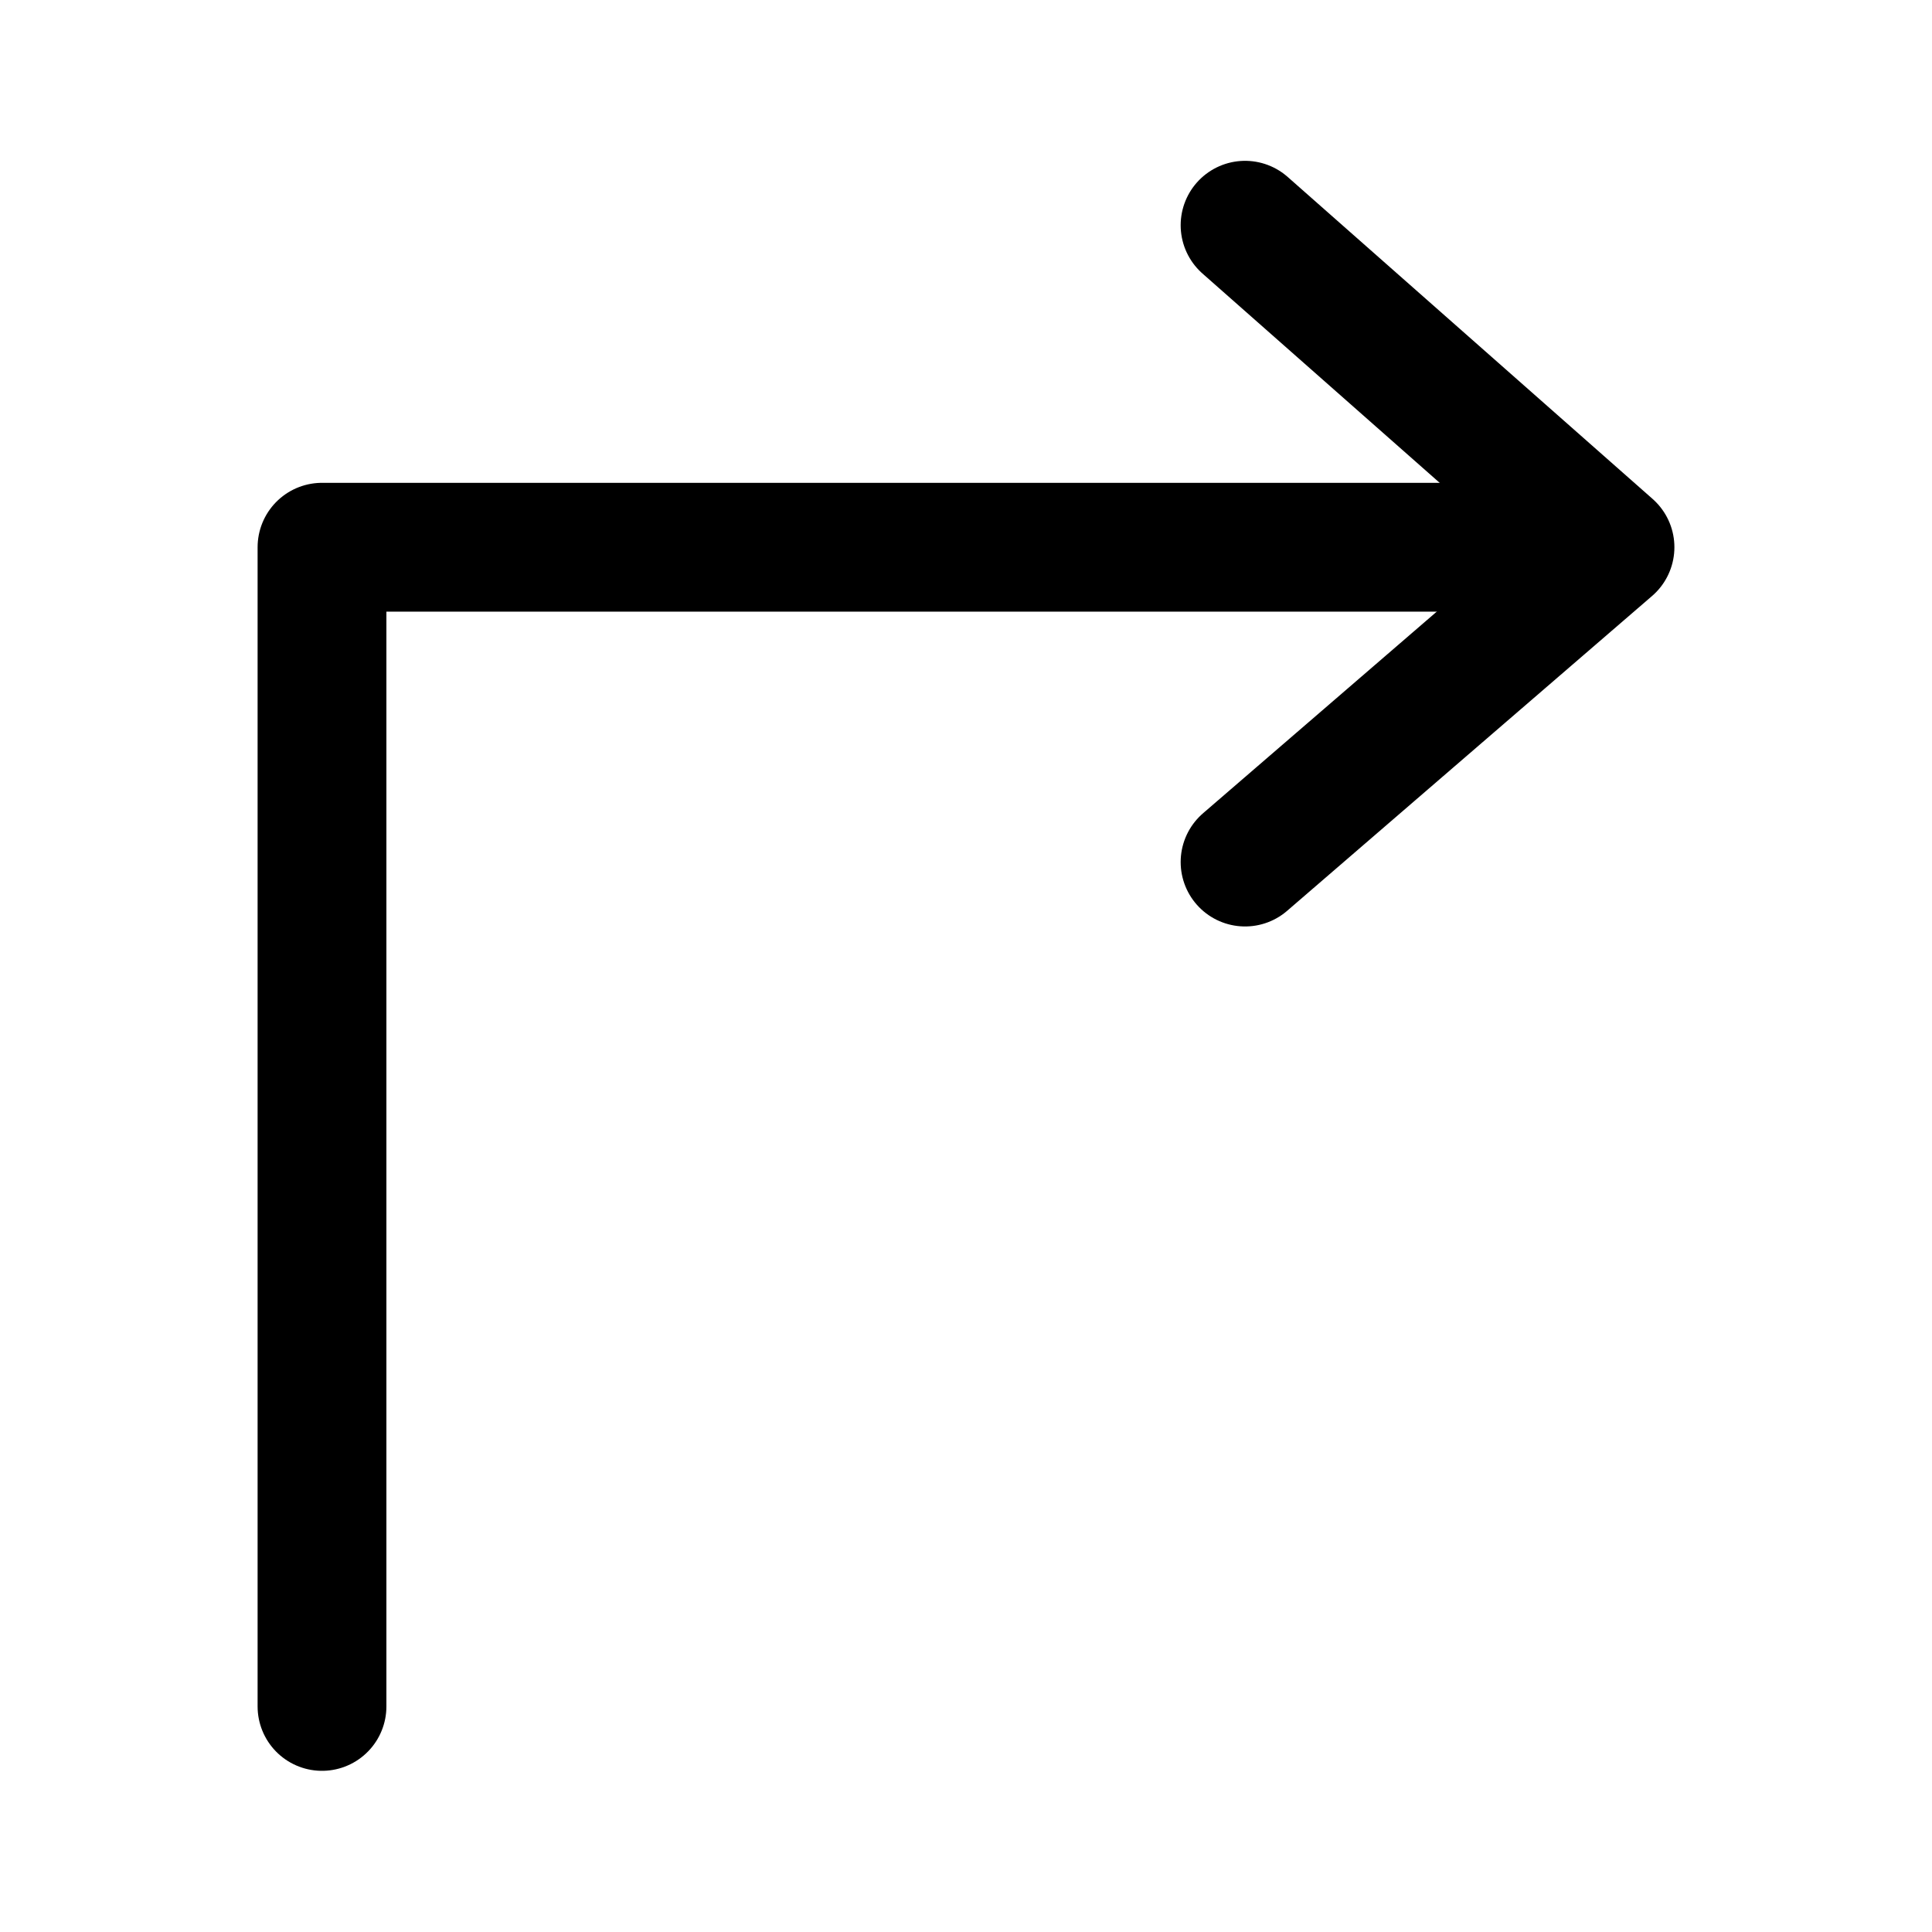
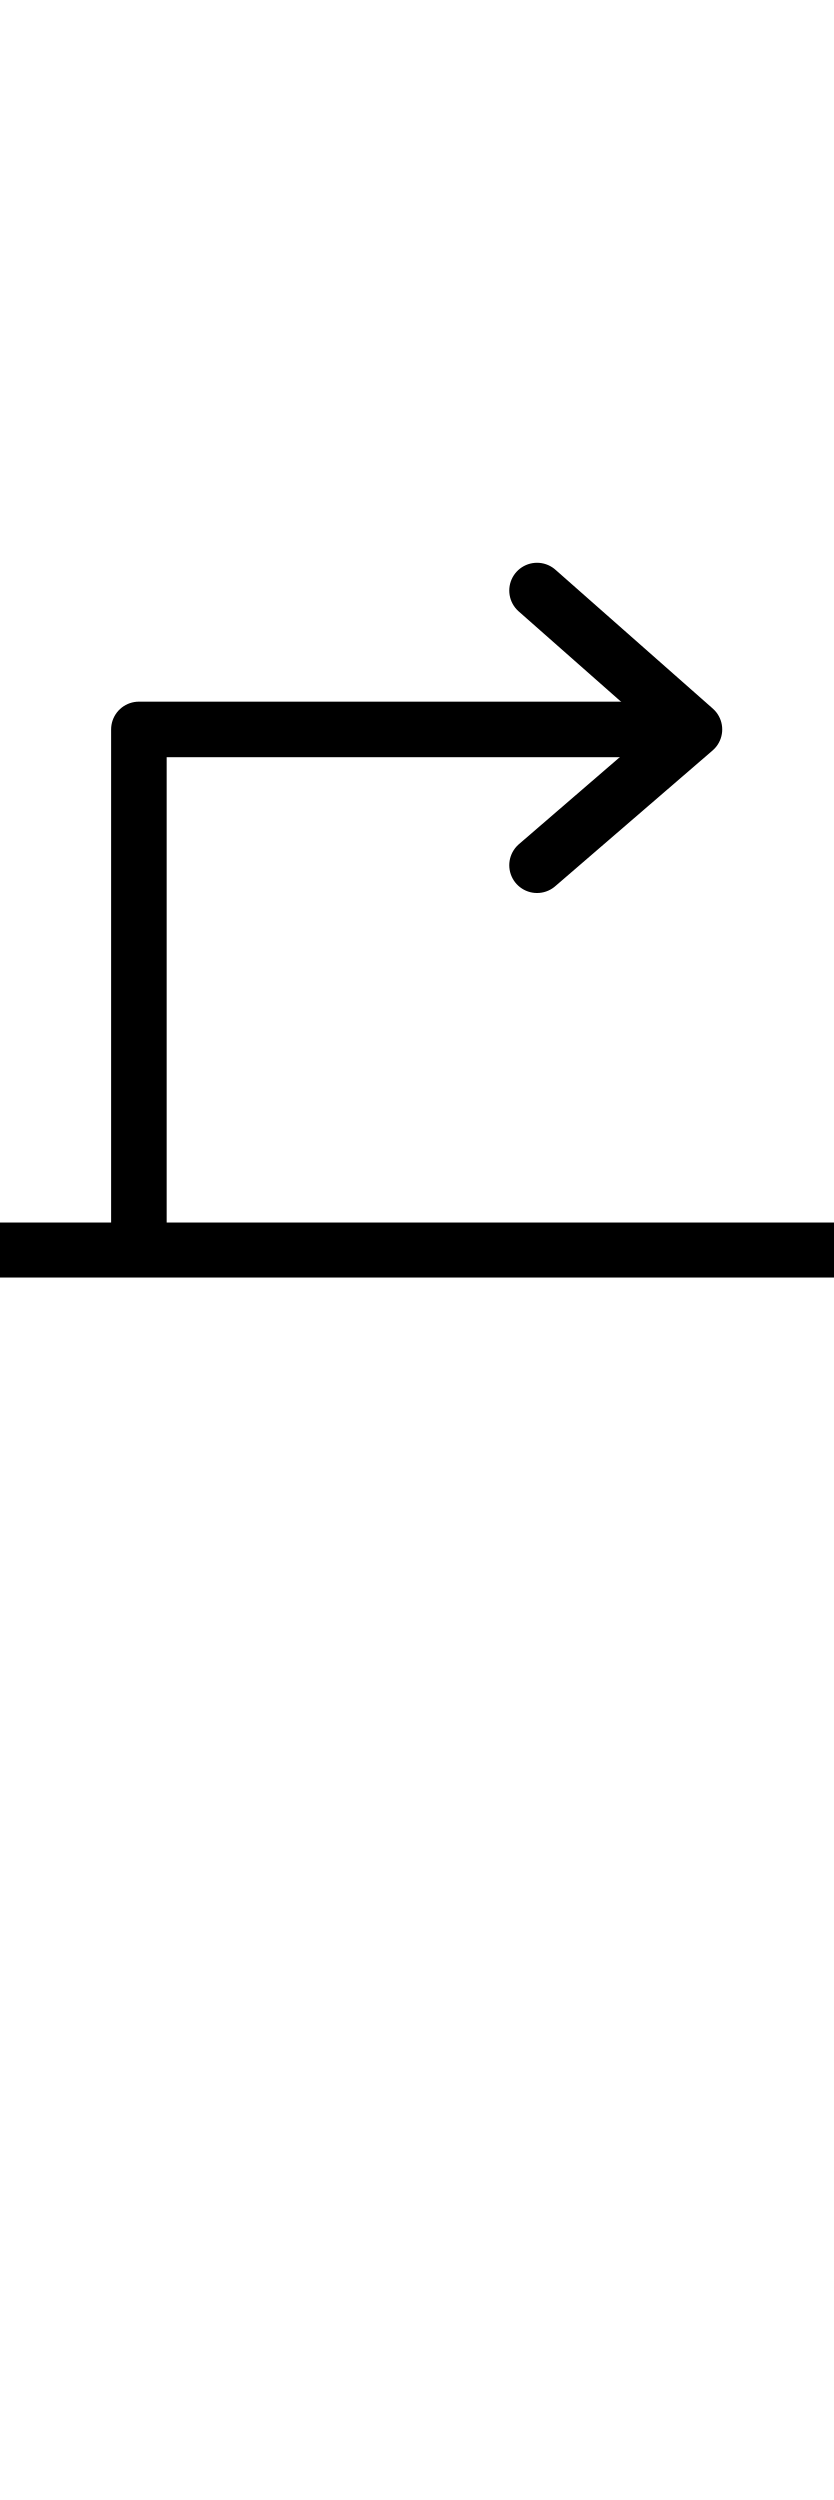
- <svg xmlns="http://www.w3.org/2000/svg" viewBox="0 0 45 45" version="1.1" xml:space="preserve" x="0px" y="0px" width="0.5in" height="0.5in" id="svg2">
+ <svg xmlns="http://www.w3.org/2000/svg" viewBox="0 0 45 135" version="1.1" xml:space="preserve" x="0px" y="0px" width="0.5in" height="1.5in" id="svg2">
  <defs id="defs4">
    <style type="text/css" id="style6">
      path,circle {
        stroke:#000000;
        stroke-width: 3;
        stroke-linecap: round;
        stroke-linejoin: round;
        fill: none
      }</style>
  </defs>
-   <path d="m 29,5.246 8.5,7.5 -8.5,7.333" id="path8" style="fill:none;stroke:#000000;stroke-width:3;stroke-linecap:round;stroke-linejoin:round" />
-   <path d="m 7.5,39.746 0,-27 29,0" id="path10" style="fill:none;stroke:#000000;stroke-width:3;stroke-linecap:round;stroke-linejoin:round" />
+   <g id="g1" transform="translate(0,26.64359)">
+     <path d="m 29,5.246 8.5,7.5 -8.5,7.333" id="path8" style="fill:none;stroke:#000000;stroke-width:3;stroke-linecap:round;stroke-linejoin:round" />
+     <path d="m 7.5,39.746 v -27 H 36.5" id="path10" style="fill:none;stroke:#000000;stroke-width:3;stroke-linecap:round;stroke-linejoin:round" />
+   </g>
+   <path style="fill:#ff2a2a;stroke-width:2.97;stroke-dasharray:none" d="M -1.325,67.5 H 45.419" id="path1" />
</svg>
